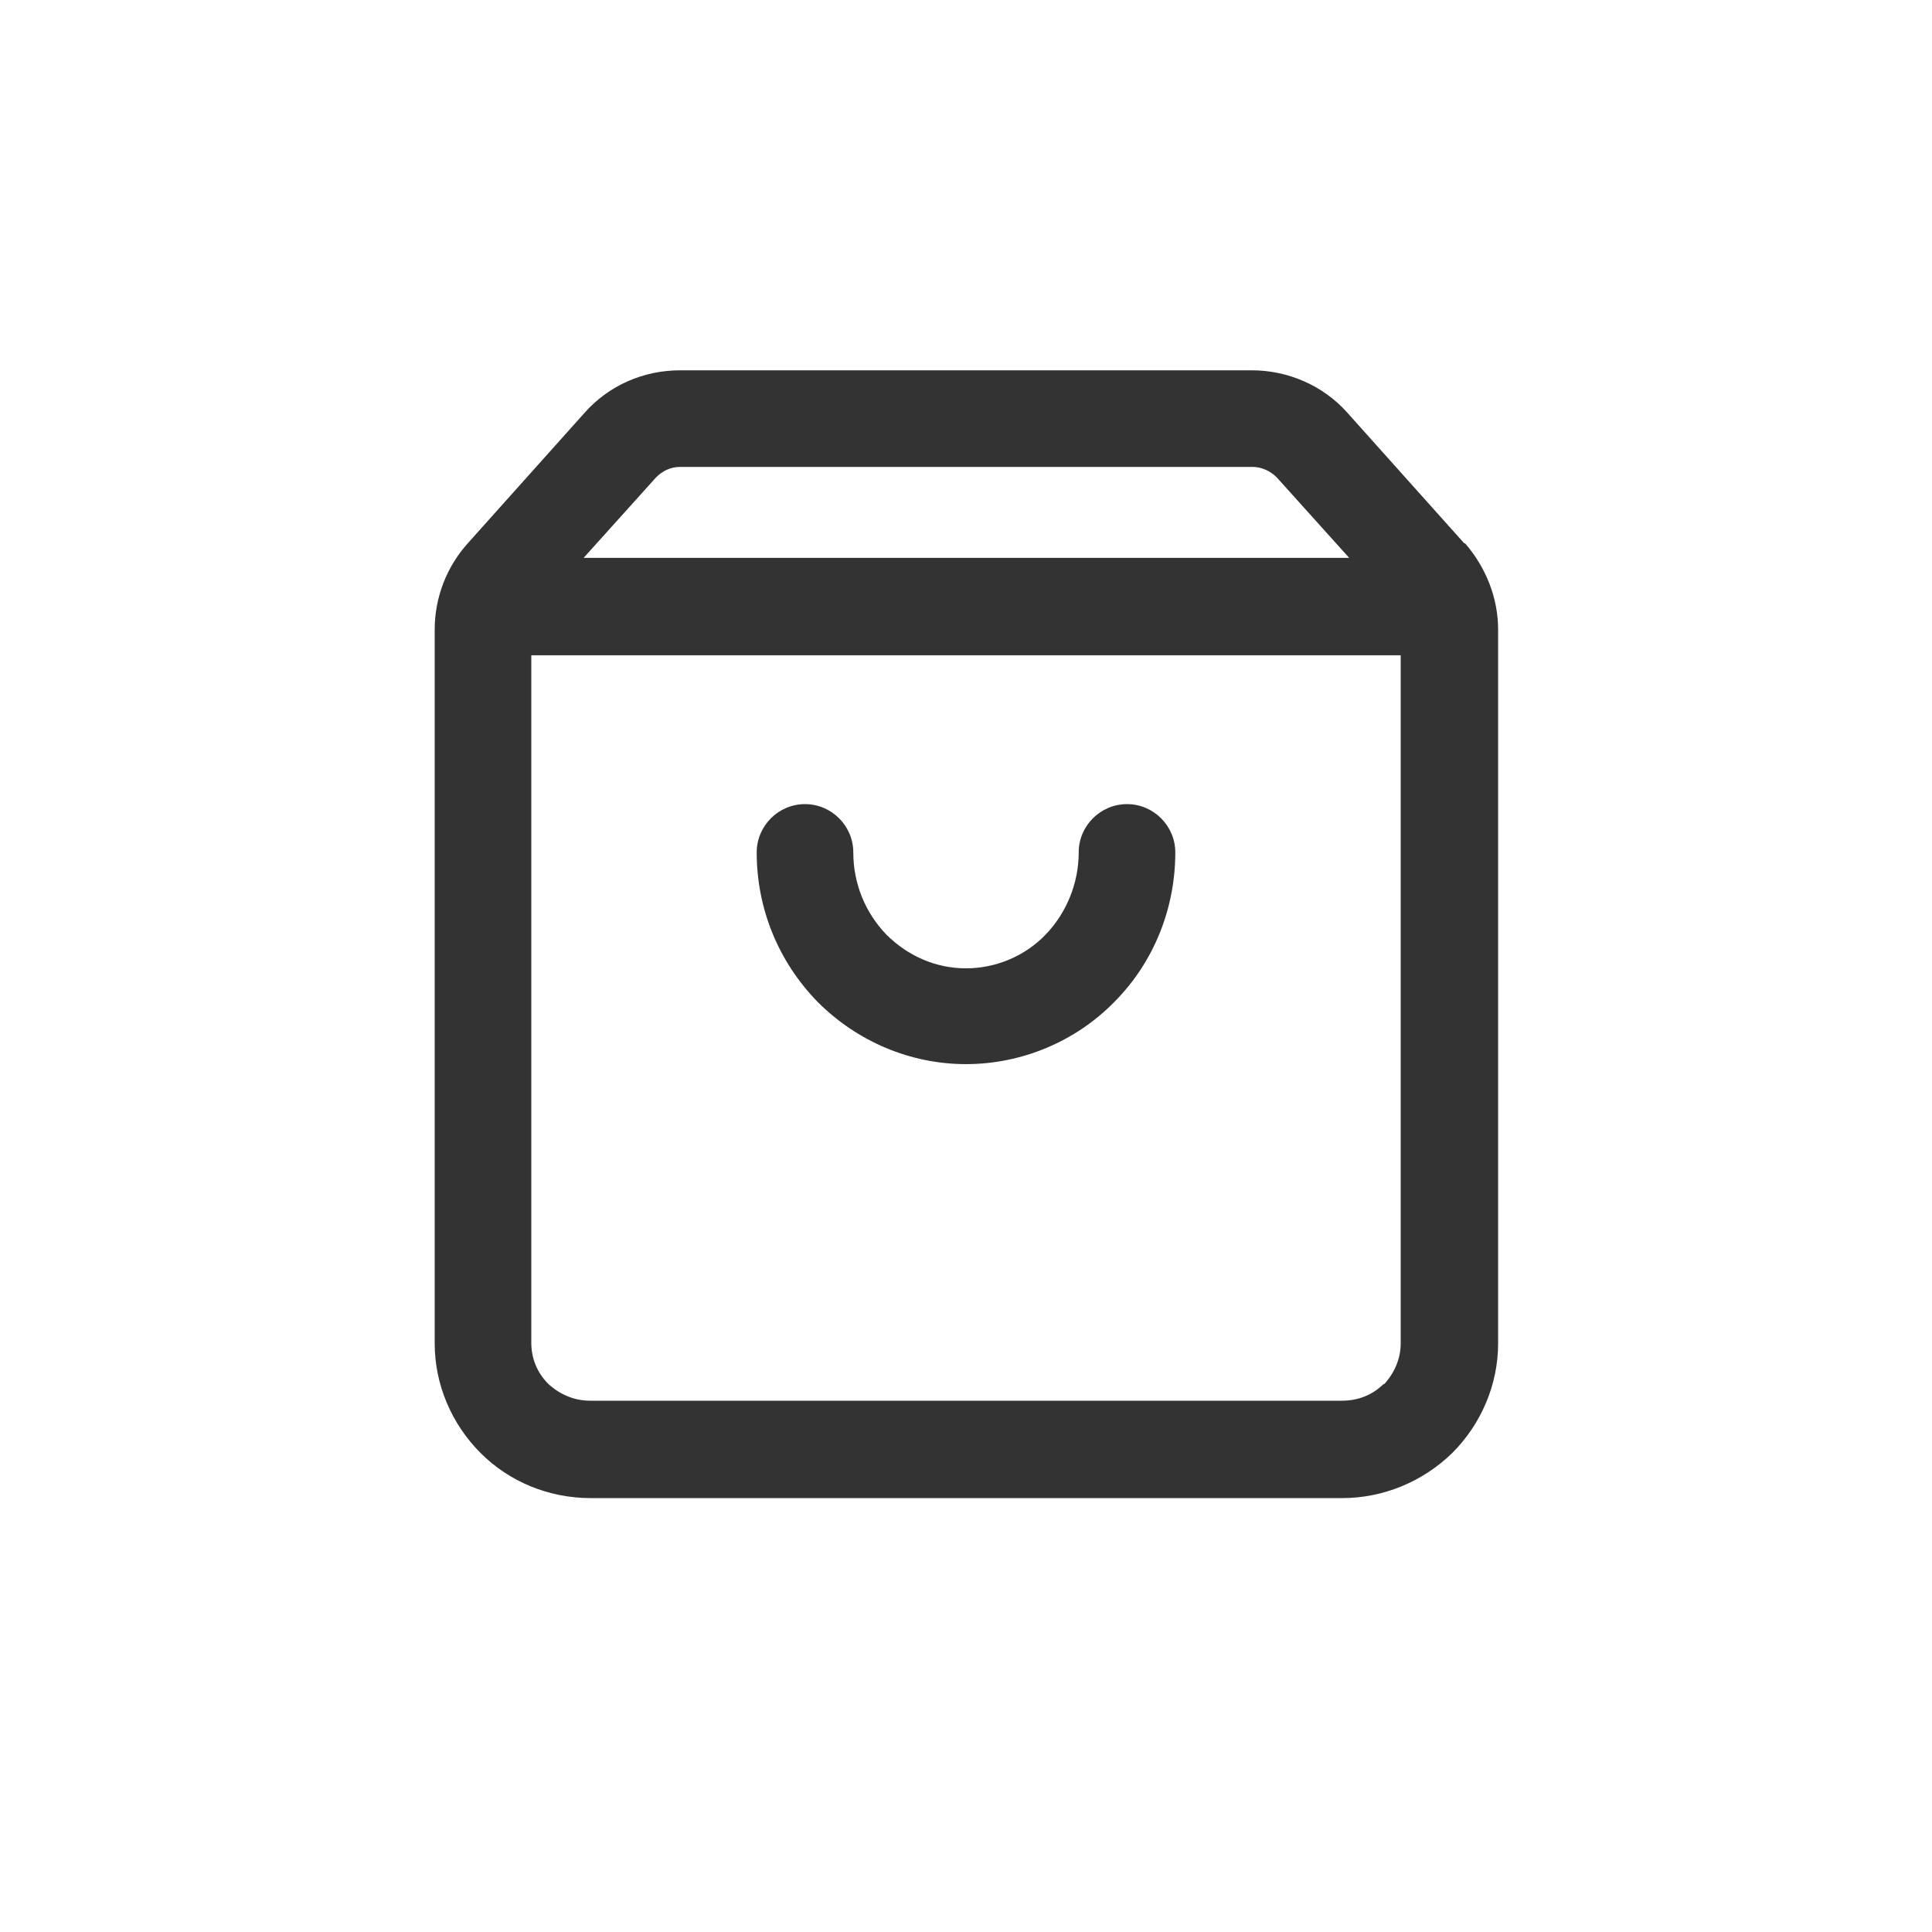
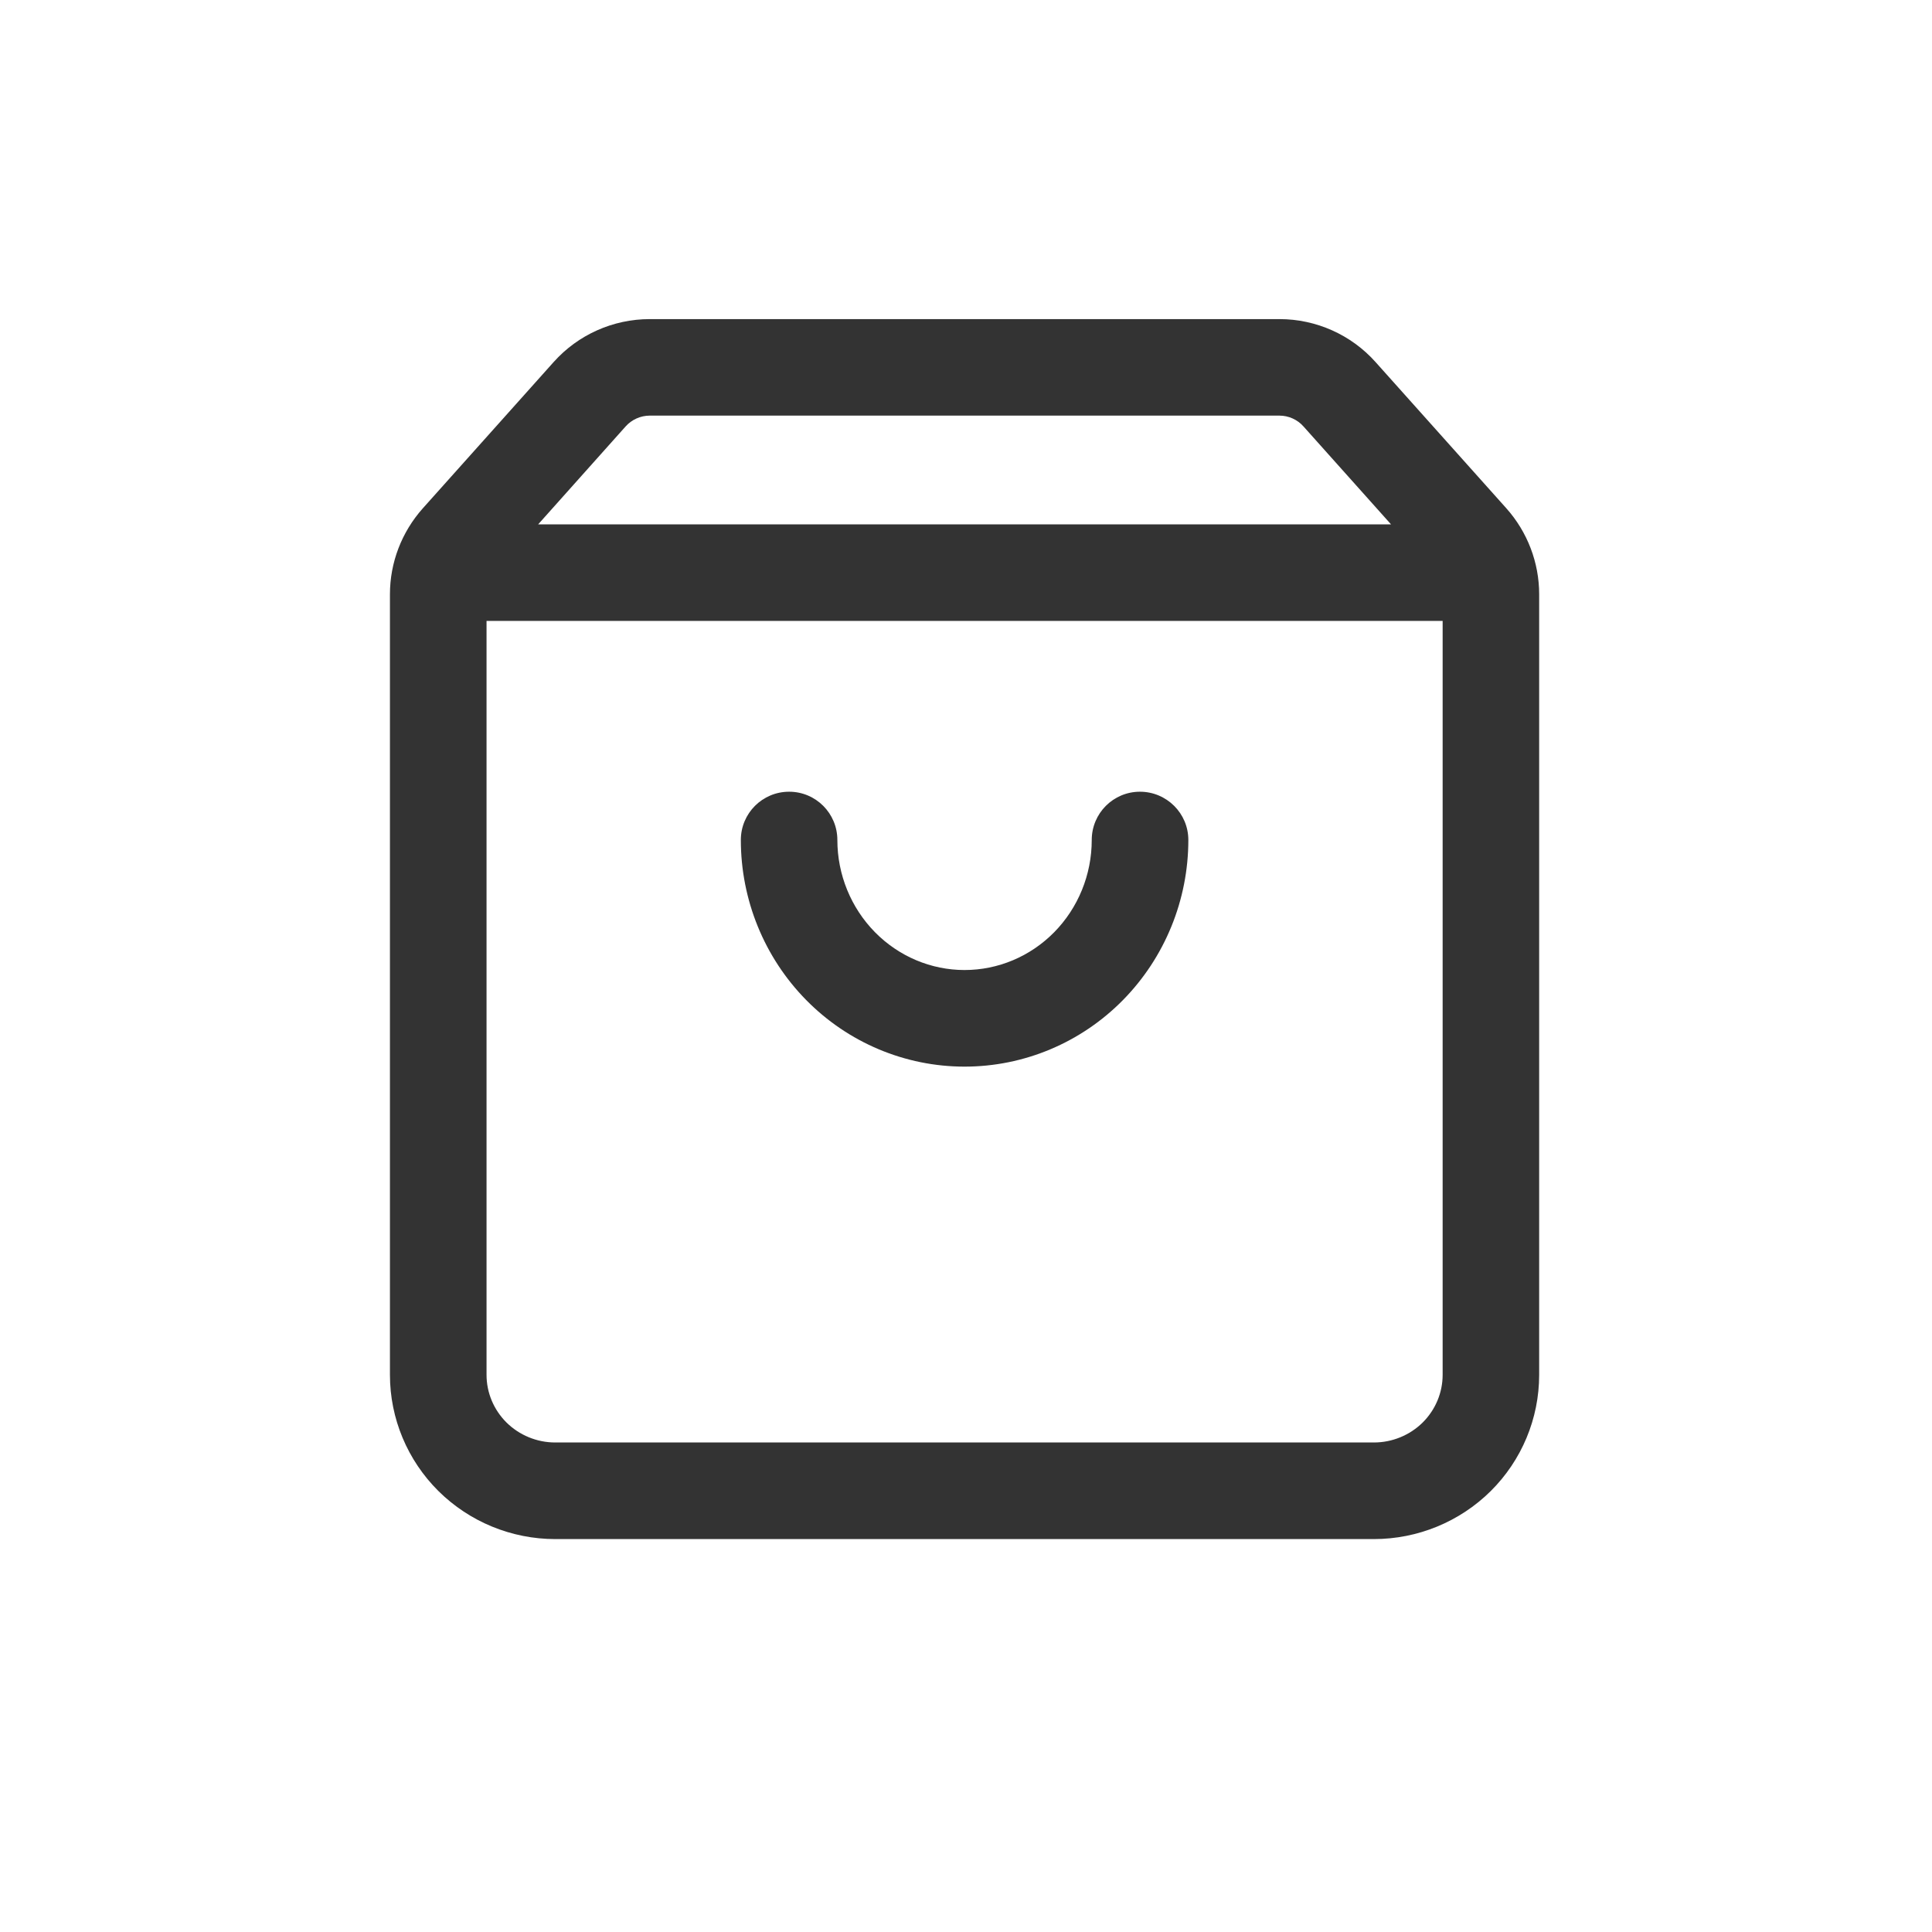
<svg xmlns="http://www.w3.org/2000/svg" width="24" height="24" viewBox="0 0 24 24" fill="none">
-   <path d="M13.4 10.589C13.4 10.259 13.67 9.989 14 9.989C14.33 9.989 14.6 10.259 14.6 10.589C14.6 11.289 14.33 11.959 13.84 12.449C13.36 12.939 12.69 13.219 12 13.219C11.31 13.219 10.65 12.939 10.16 12.449C9.67 11.949 9.4 11.289 9.4 10.589C9.4 10.259 9.67 9.989 10 9.989C10.33 9.989 10.6 10.259 10.6 10.589C10.6 10.979 10.75 11.339 11.01 11.609C11.28 11.879 11.63 12.029 12 12.029C12.37 12.029 12.73 11.879 12.99 11.609C13.25 11.339 13.4 10.969 13.4 10.589Z" fill="#333333" />
-   <path fill-rule="evenodd" clip-rule="evenodd" d="M16.74 5.13L18.19 6.75H18.2C18.46 7.05 18.61 7.43 18.61 7.82V16.69C18.61 17.2 18.4 17.69 18.04 18.05C17.67 18.41 17.18 18.61 16.67 18.61H7.34C6.82 18.61 6.33 18.41 5.97 18.05C5.61 17.69 5.4 17.2 5.4 16.69V7.82C5.4 7.42 5.55 7.04 5.81 6.75L7.26 5.13C7.56 4.79 7.99 4.6 8.45 4.6H15.55C16 4.6 16.44 4.79 16.74 5.13ZM8.45 5.8C8.33 5.8 8.23 5.85 8.15 5.93L7.25 6.93H16.76L15.86 5.93C15.78 5.85 15.67 5.8 15.56 5.8H8.45ZM16.67 17.4C16.87 17.4 17.05 17.33 17.19 17.19V17.2C17.32 17.06 17.4 16.88 17.4 16.69V8.14H6.6V16.68C6.6 16.87 6.67 17.05 6.81 17.19C6.95 17.32 7.13 17.4 7.33 17.4H16.67Z" fill="#333333" />
+   <path d="M14.161 9.835C14.492 9.835 14.762 10.103 14.762 10.435C14.762 11.178 14.471 11.893 13.951 12.422C13.431 12.951 12.723 13.25 11.982 13.25C11.242 13.25 10.534 12.951 10.014 12.422C9.494 11.893 9.203 11.178 9.203 10.435C9.203 10.103 9.471 9.835 9.803 9.835C10.134 9.835 10.402 10.103 10.402 10.435C10.402 10.866 10.572 11.278 10.869 11.58C11.166 11.882 11.567 12.05 11.982 12.05C12.398 12.05 12.799 11.882 13.096 11.58C13.393 11.278 13.562 10.866 13.562 10.435C13.562 10.103 13.83 9.835 14.161 9.835Z" fill="#333333" />
+   <path fill-rule="evenodd" clip-rule="evenodd" d="M15.894 3.964C16.349 3.964 16.784 4.158 17.087 4.497L18.713 6.315C18.975 6.609 19.12 6.989 19.12 7.382V17.079C19.12 17.622 18.903 18.141 18.518 18.523C18.132 18.905 17.61 19.119 17.067 19.119H6.897C6.355 19.119 5.833 18.905 5.447 18.523C5.062 18.141 4.844 17.622 4.844 17.079V7.382C4.844 6.988 4.99 6.609 5.252 6.315L6.878 4.497C7.181 4.158 7.616 3.964 8.071 3.964H15.894ZM6.044 17.079C6.044 17.3 6.133 17.513 6.292 17.671C6.452 17.829 6.67 17.919 6.897 17.919H17.067C17.295 17.919 17.513 17.829 17.673 17.671C17.832 17.513 17.921 17.3 17.921 17.079V7.713H6.044V17.079ZM8.071 5.163C7.958 5.163 7.848 5.212 7.772 5.297L6.685 6.514H17.28L16.192 5.297C16.117 5.212 16.007 5.163 15.894 5.163H8.071Z" fill="#333333" />
</svg>
